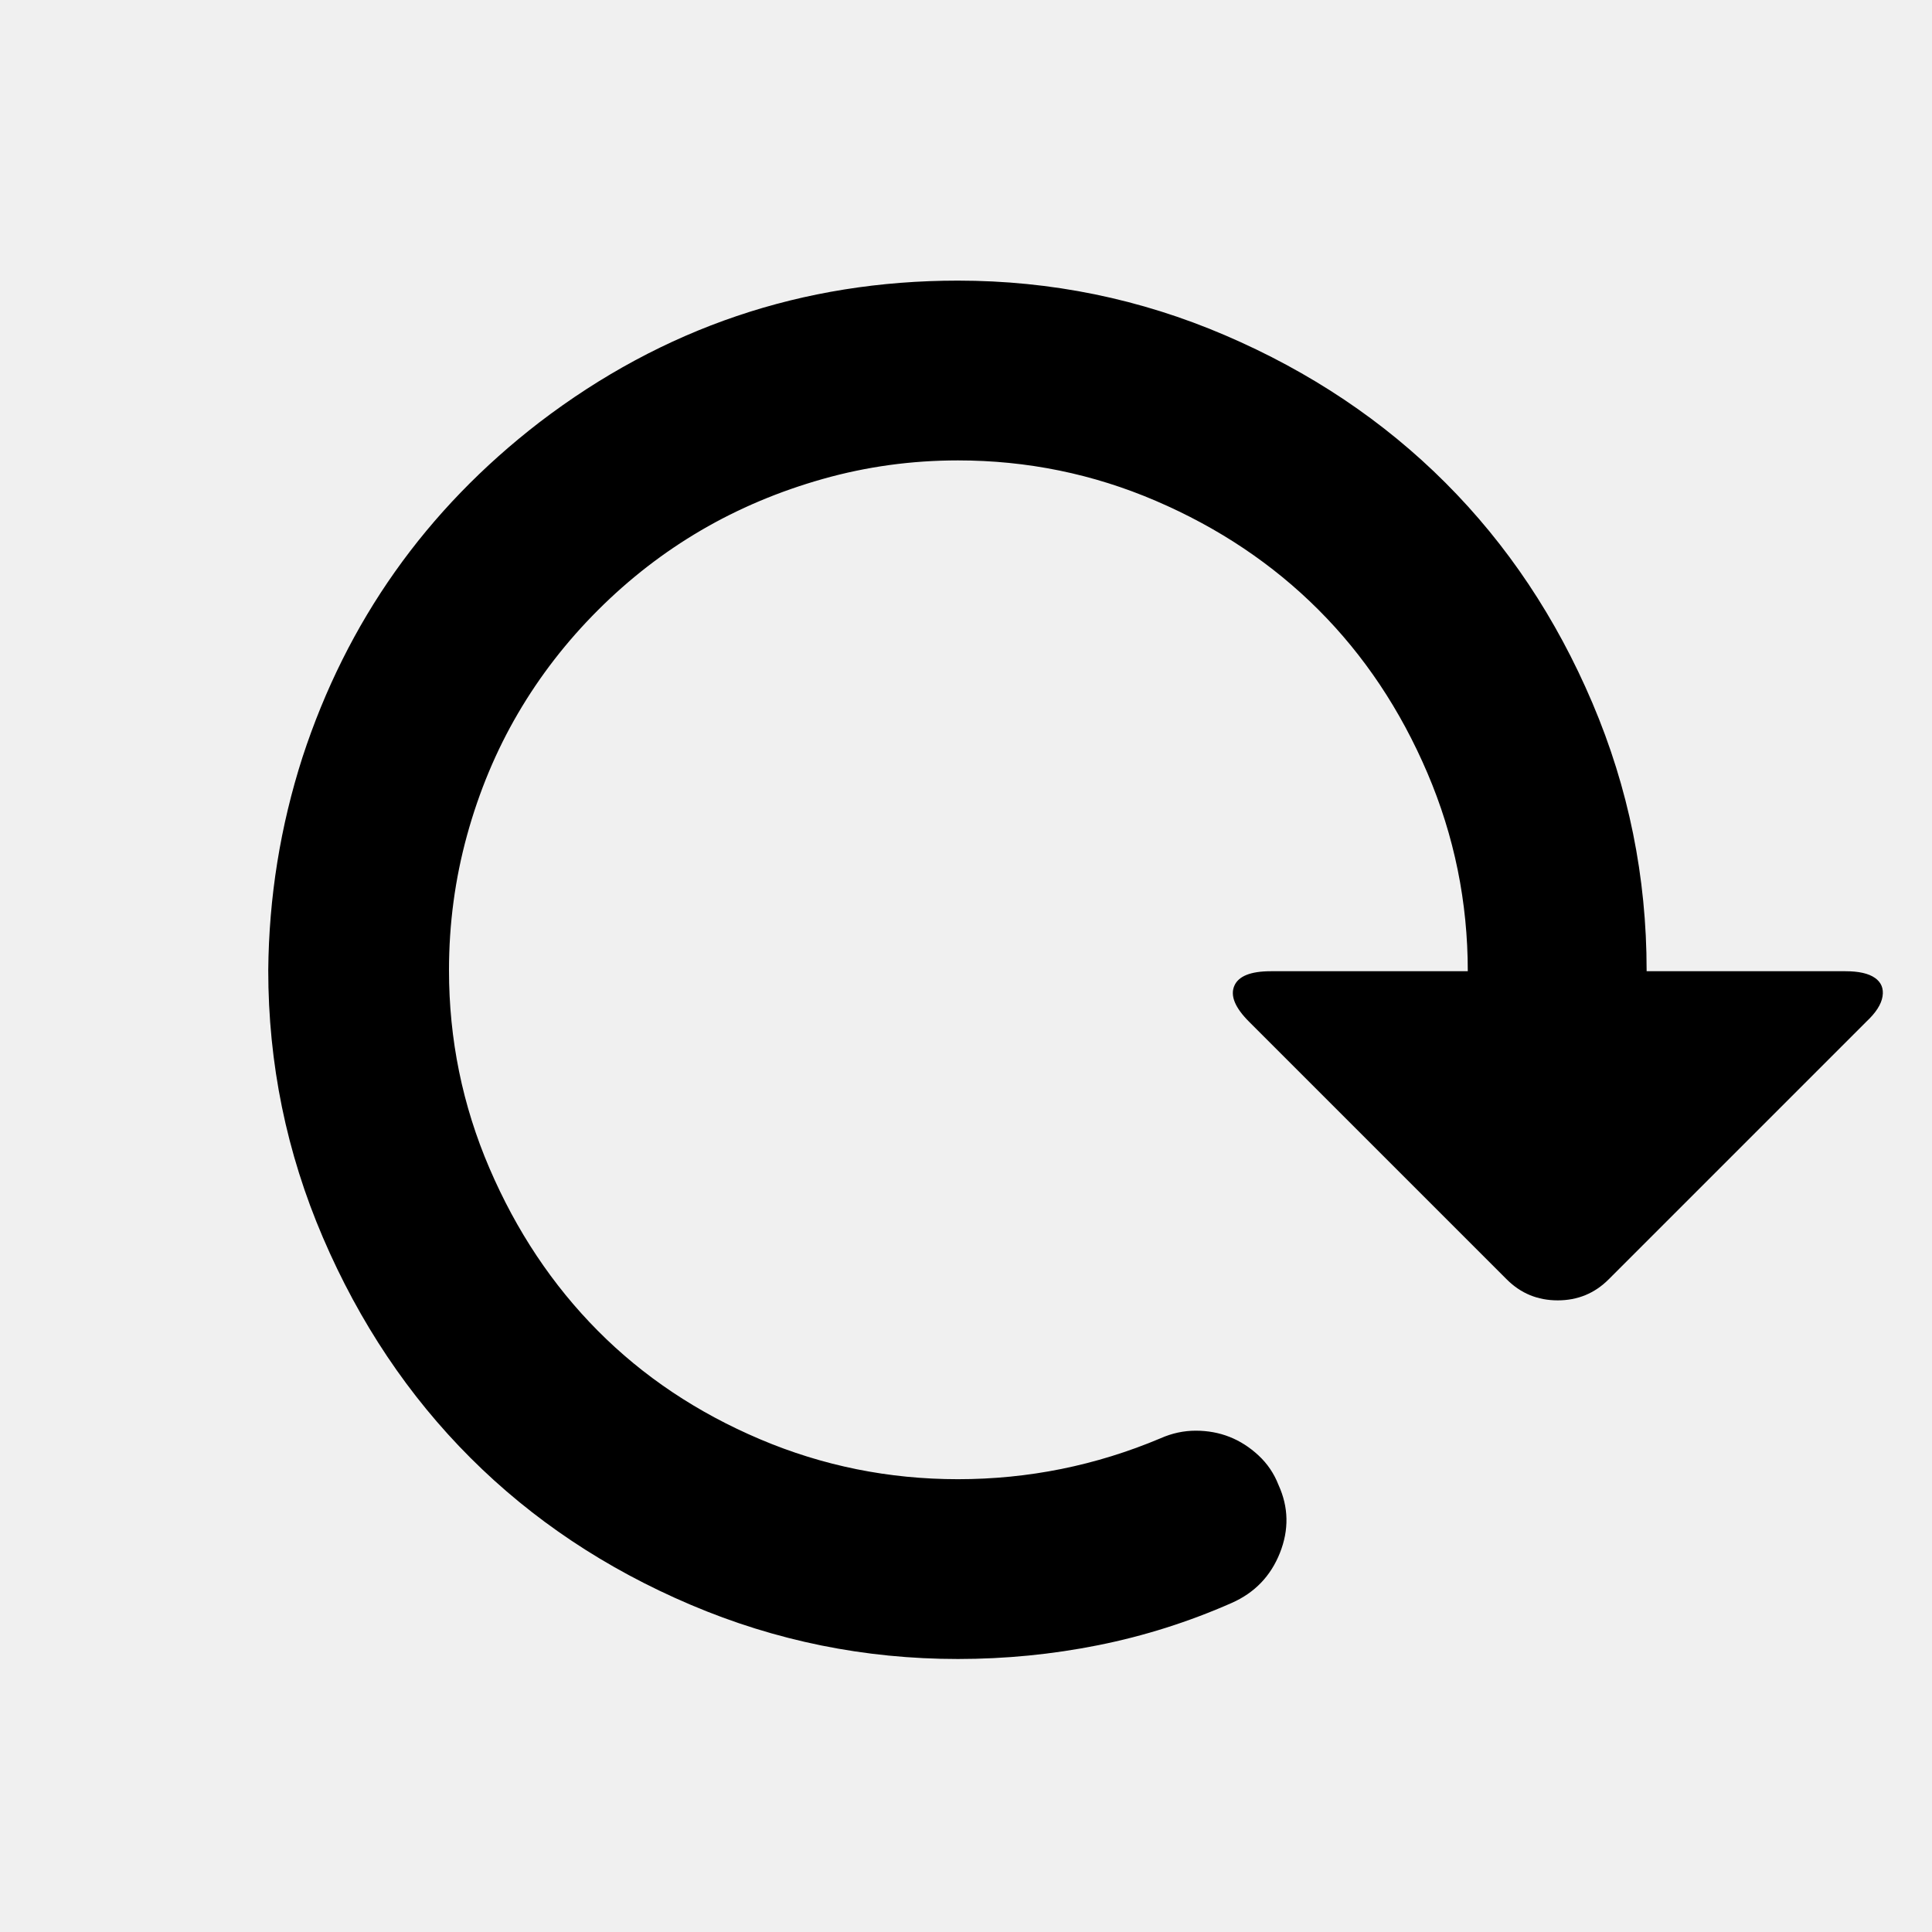
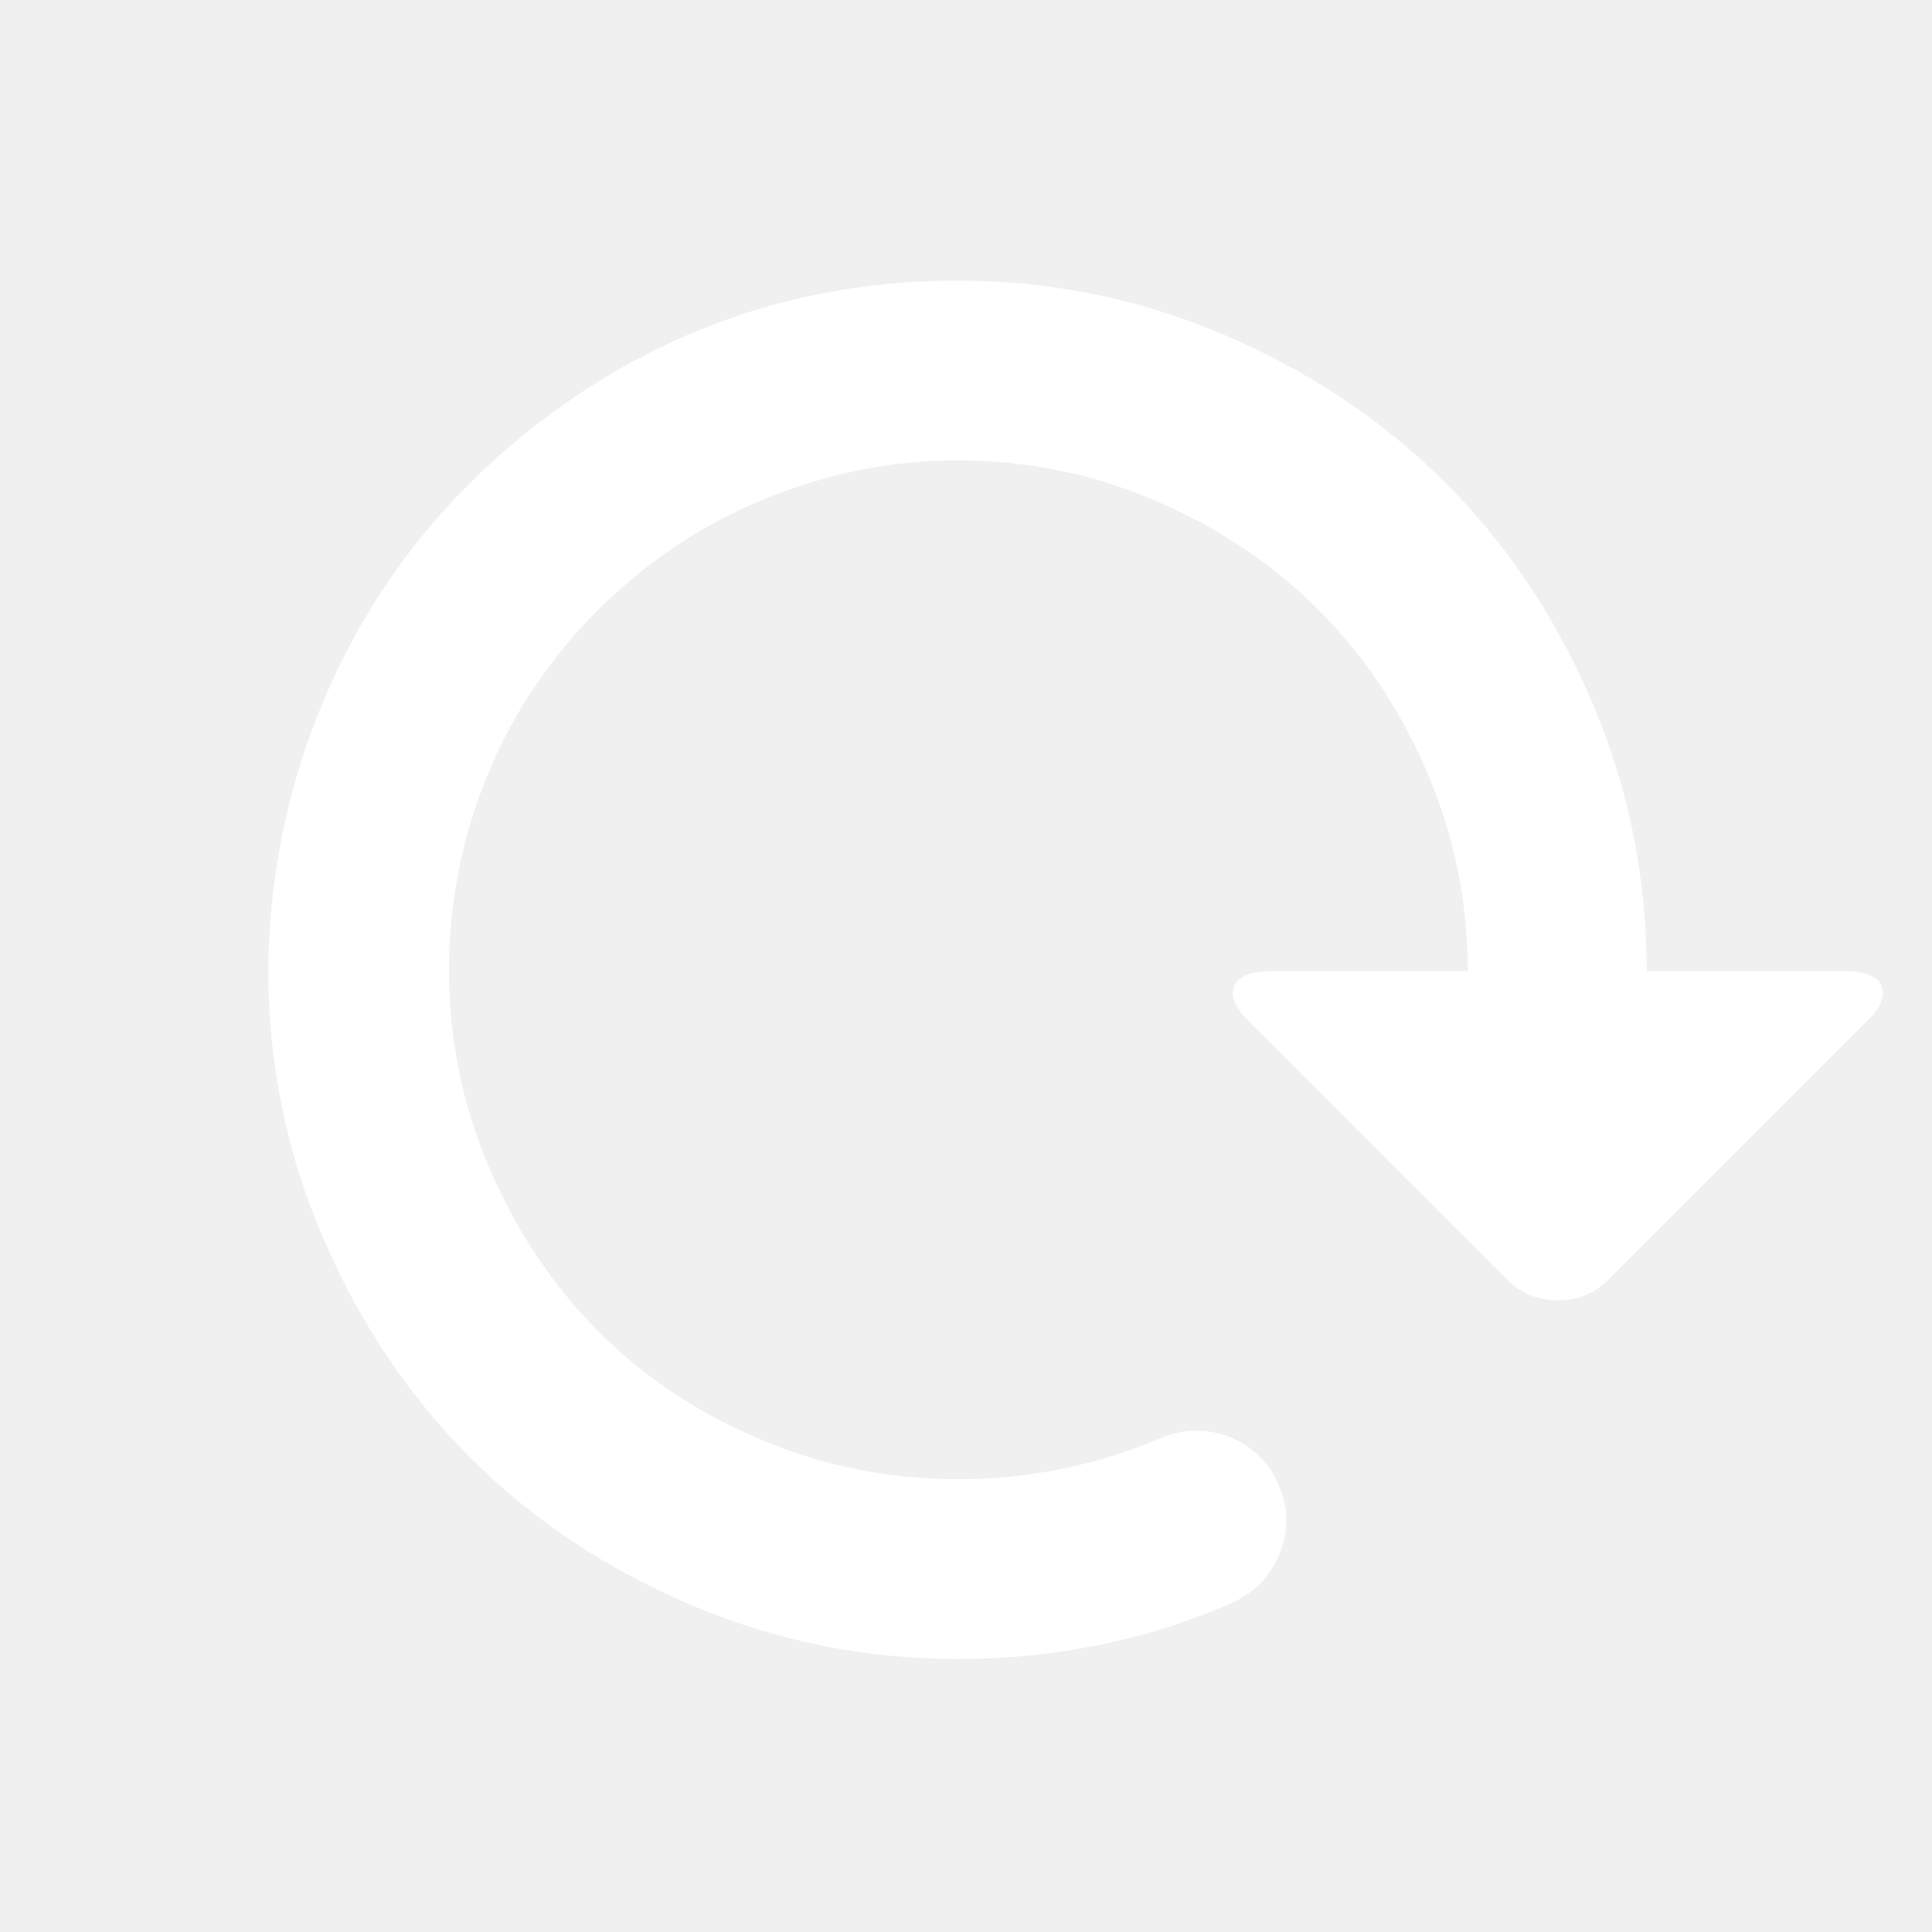
- <svg xmlns="http://www.w3.org/2000/svg" class="sc-659e94ee-2 jHsCAe" viewBox="0 0 1024 1024">
+ <svg xmlns="http://www.w3.org/2000/svg" class="sc-659e94ee-2 jHsCAe" fill="#ffffff" viewBox="0 0 1024 1024">
  <path class="path1" d="M872.744 514.773v-.504q0-74.115-28.739-141.676t-77.897-116.719-116.719-78.149-141.676-28.991q-123.525 0-221.841 75.124-90.249 69.578-125.542 177.473-17.646 54.956-18.151 112.937 0 74.115 28.991 141.676t78.149 116.719 116.719 77.897 141.676 28.739q37.814 0 74.367-7.311t70.838-22.436q18.151-8.067 25.461-26.47t-.756-36.049q-3.529-9.075-10.588-15.63t-15.378-9.832-17.899-3.277-18.655 4.033q-51.427 21.68-107.391 21.68-54.956 0-104.871-21.176t-85.964-57.477-57.477-86.216-21.428-104.871q0-36.806 9.58-71.594t26.974-64.536 42.352-54.704 54.704-42.352 64.536-27.226 71.594-9.832q54.956 0 104.871 21.428T698.8 323.18t57.729 86.468 21.428 105.123H673.591q-16.134 0-19.411 7.815t7.815 18.907l136.634 136.634q11.092 11.092 26.974 11.092t26.974-11.092l136.634-136.634q7.563-7.059 8.571-13.361t-4.033-9.832-15.63-3.529H872.744z" />
</svg>
